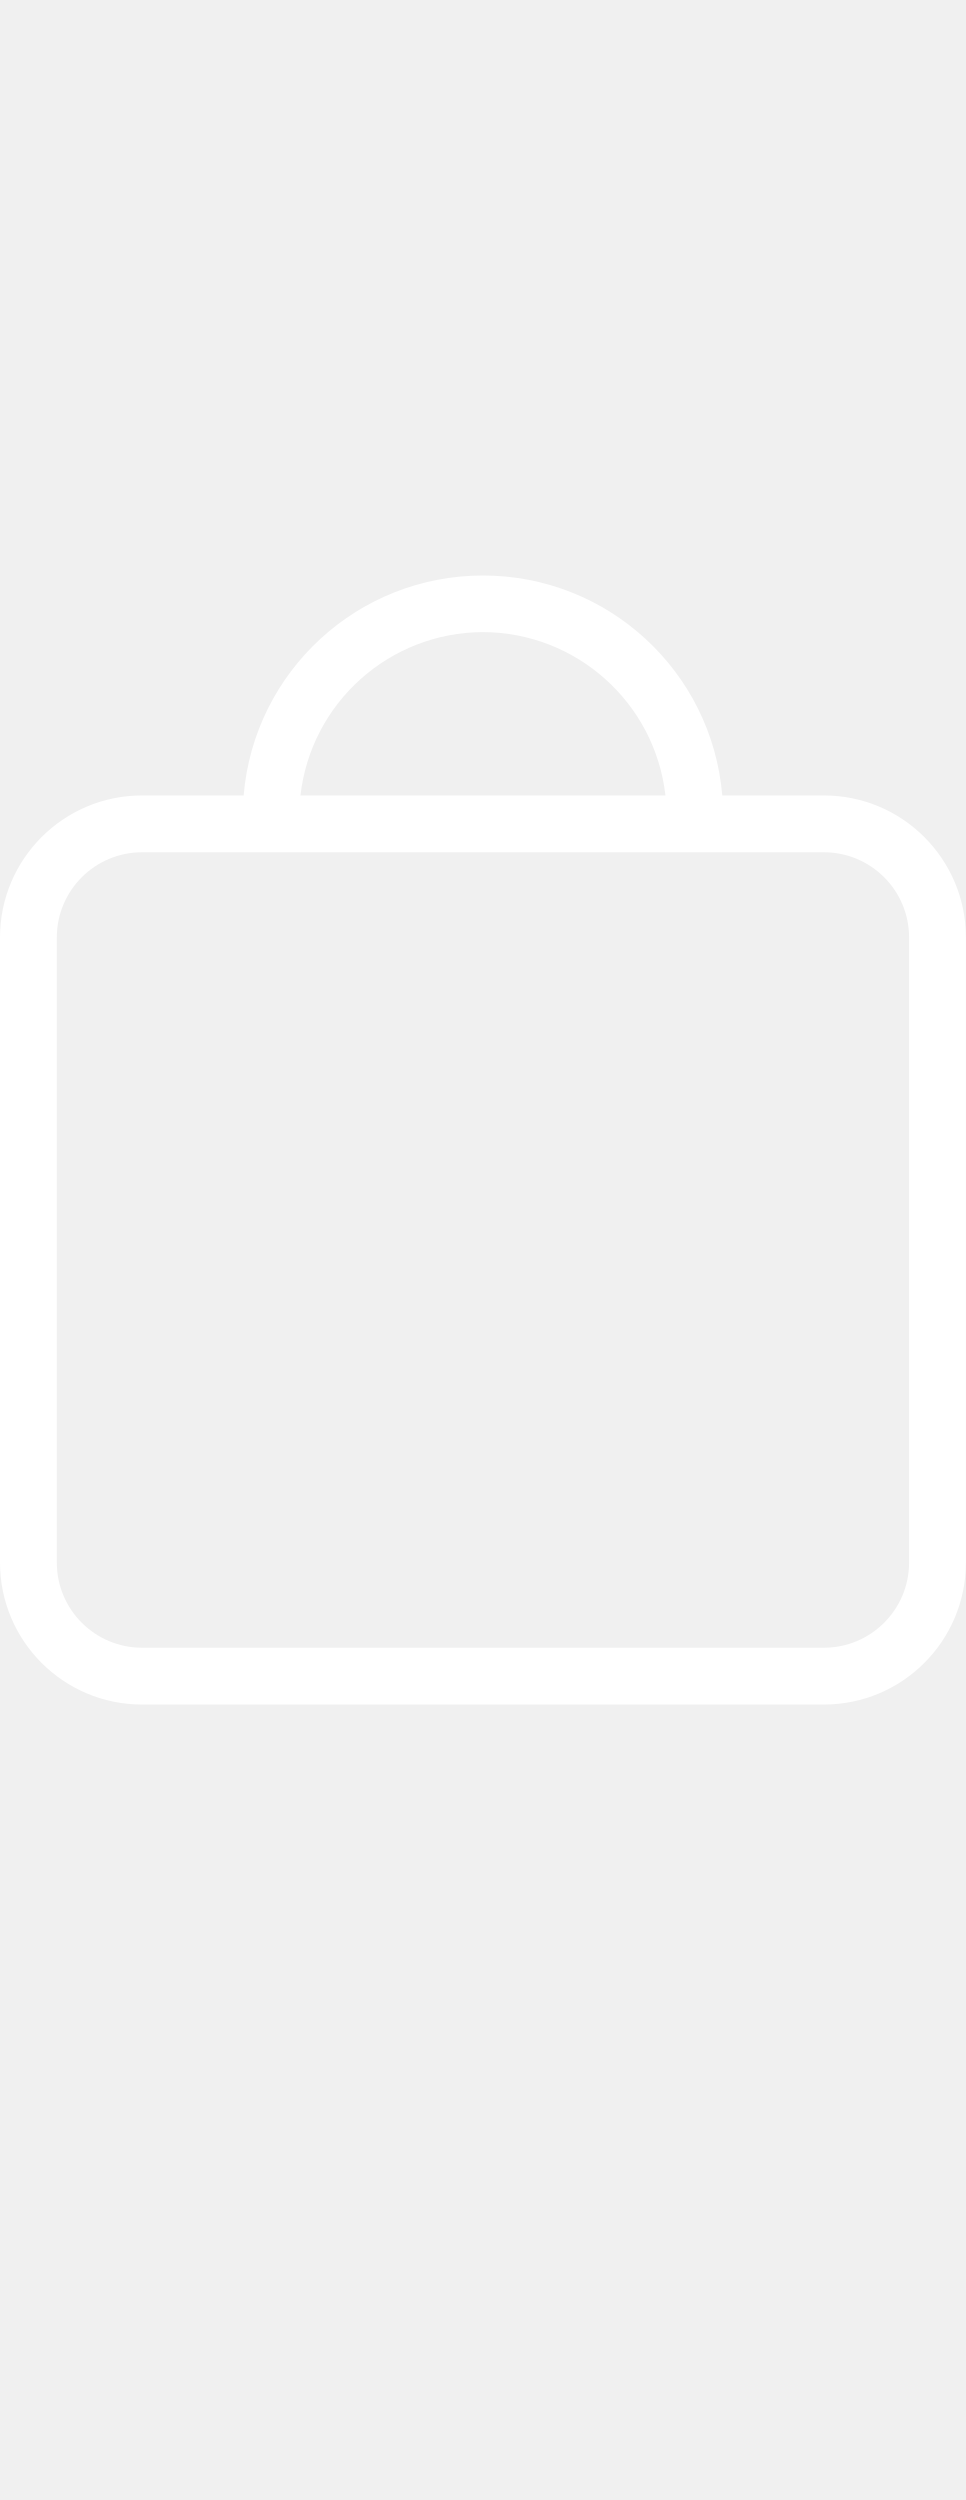
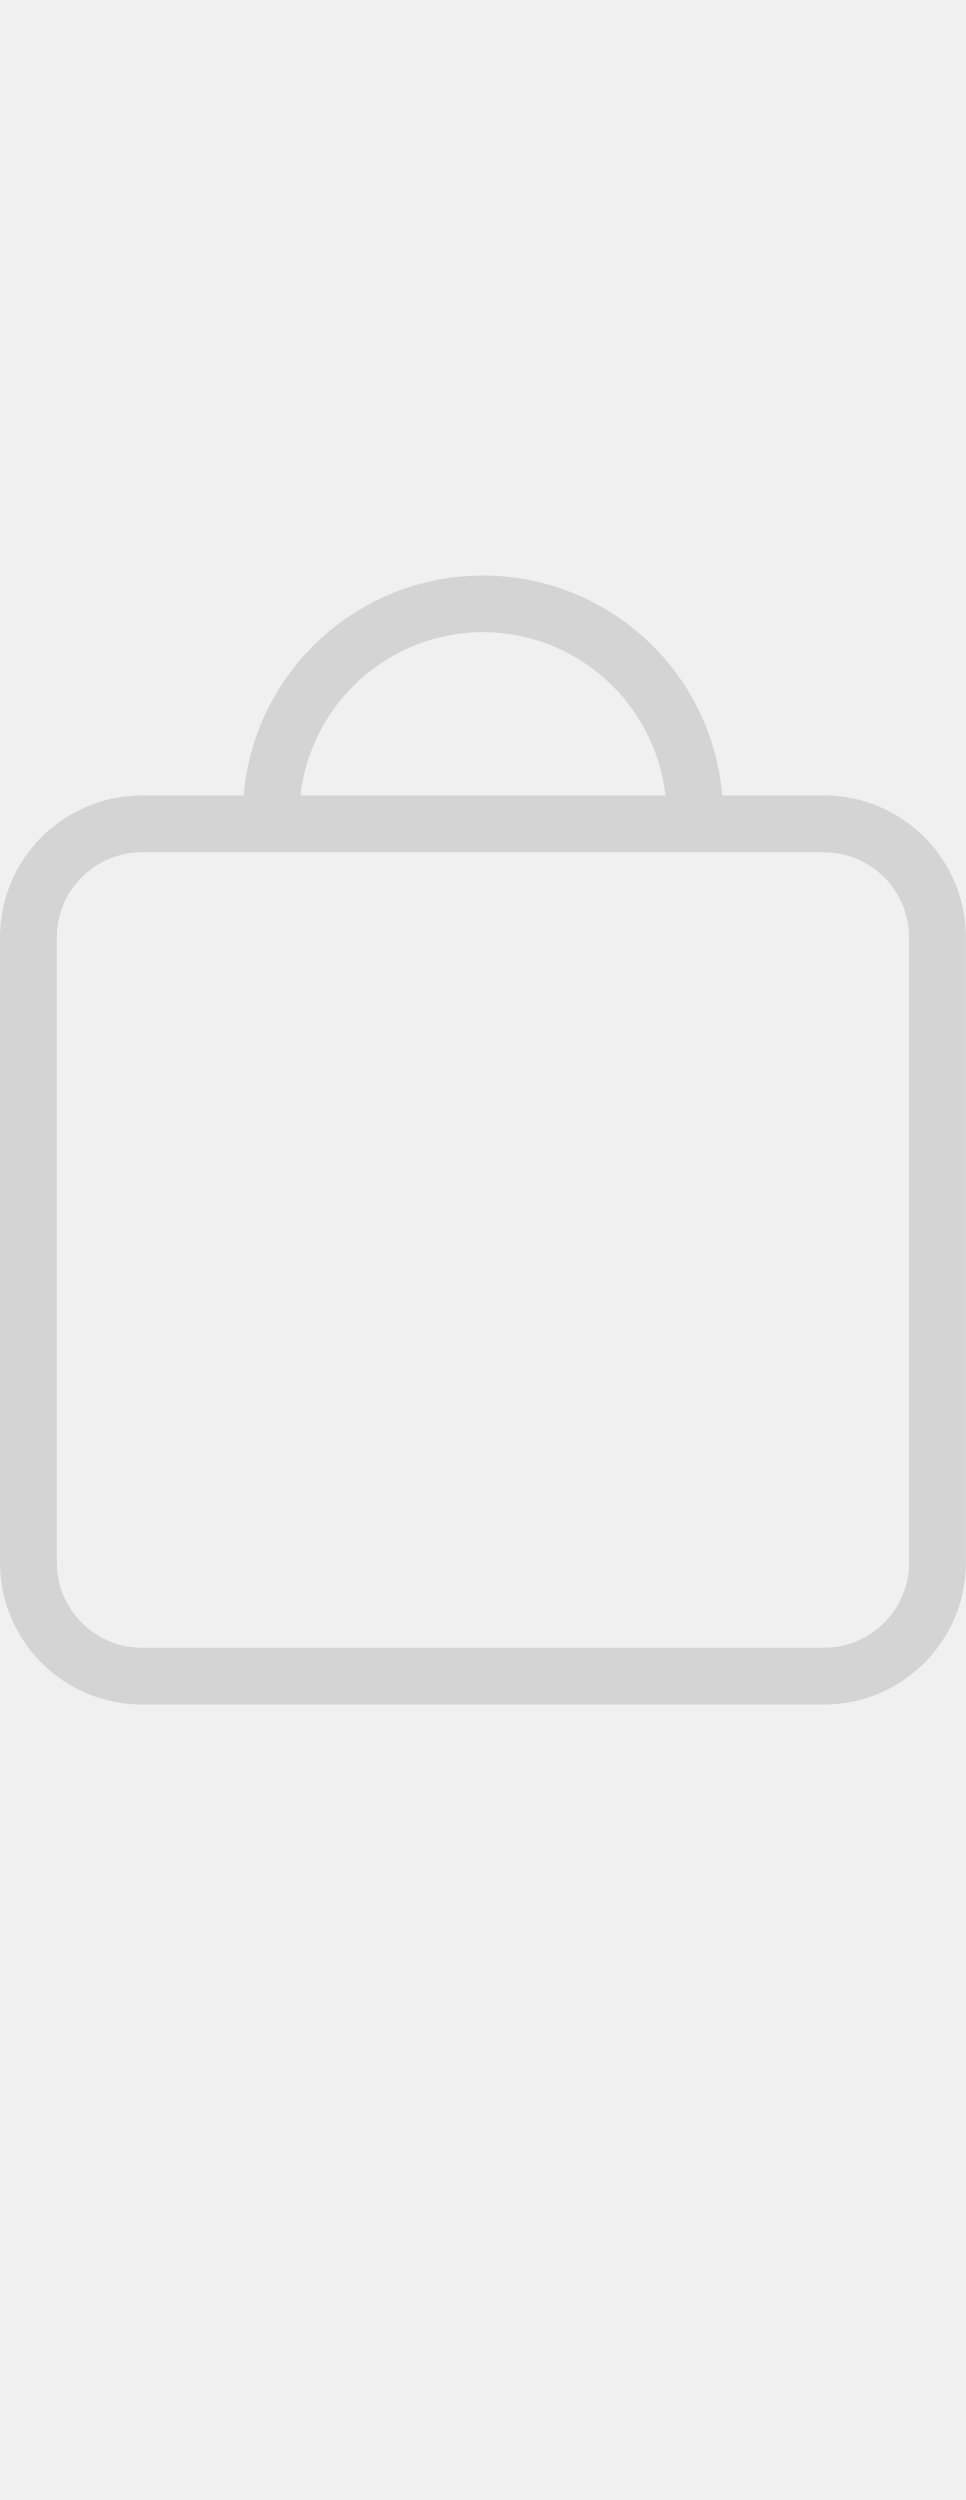
<svg xmlns="http://www.w3.org/2000/svg" id="Layer_1" data-name="Layer 1" viewBox="0 0 17 44">
  <defs>
    <style>
      .cls-1 {
        fill: none;
      }

      .cls-2 {
-         fill: #fff;
+         fill: #d4d4d4;
      }
    </style>
  </defs>
  <g id="bag_large">
    <rect id="boundingbox" class="cls-1" width="17" height="44" />
    <path id="bag" class="cls-2" d="M14.5,14H12.712a4.227,4.227,0,0,0-8.424,0H2.5A2.5,2.5,0,0,0,0,16.5v11A2.5,2.5,0,0,0,2.5,30h12A2.5,2.5,0,0,0,17,27.5v-11A2.5,2.5,0,0,0,14.5,14Zm-6-2.875A3.243,3.243,0,0,1,11.712,14H5.288A3.243,3.243,0,0,1,8.5,11.125ZM16,27.5A1.5,1.5,0,0,1,14.5,29H2.5A1.5,1.5,0,0,1,1,27.5v-11A1.5,1.5,0,0,1,2.5,15h12A1.5,1.5,0,0,1,16,16.5Z" />
  </g>
</svg>
